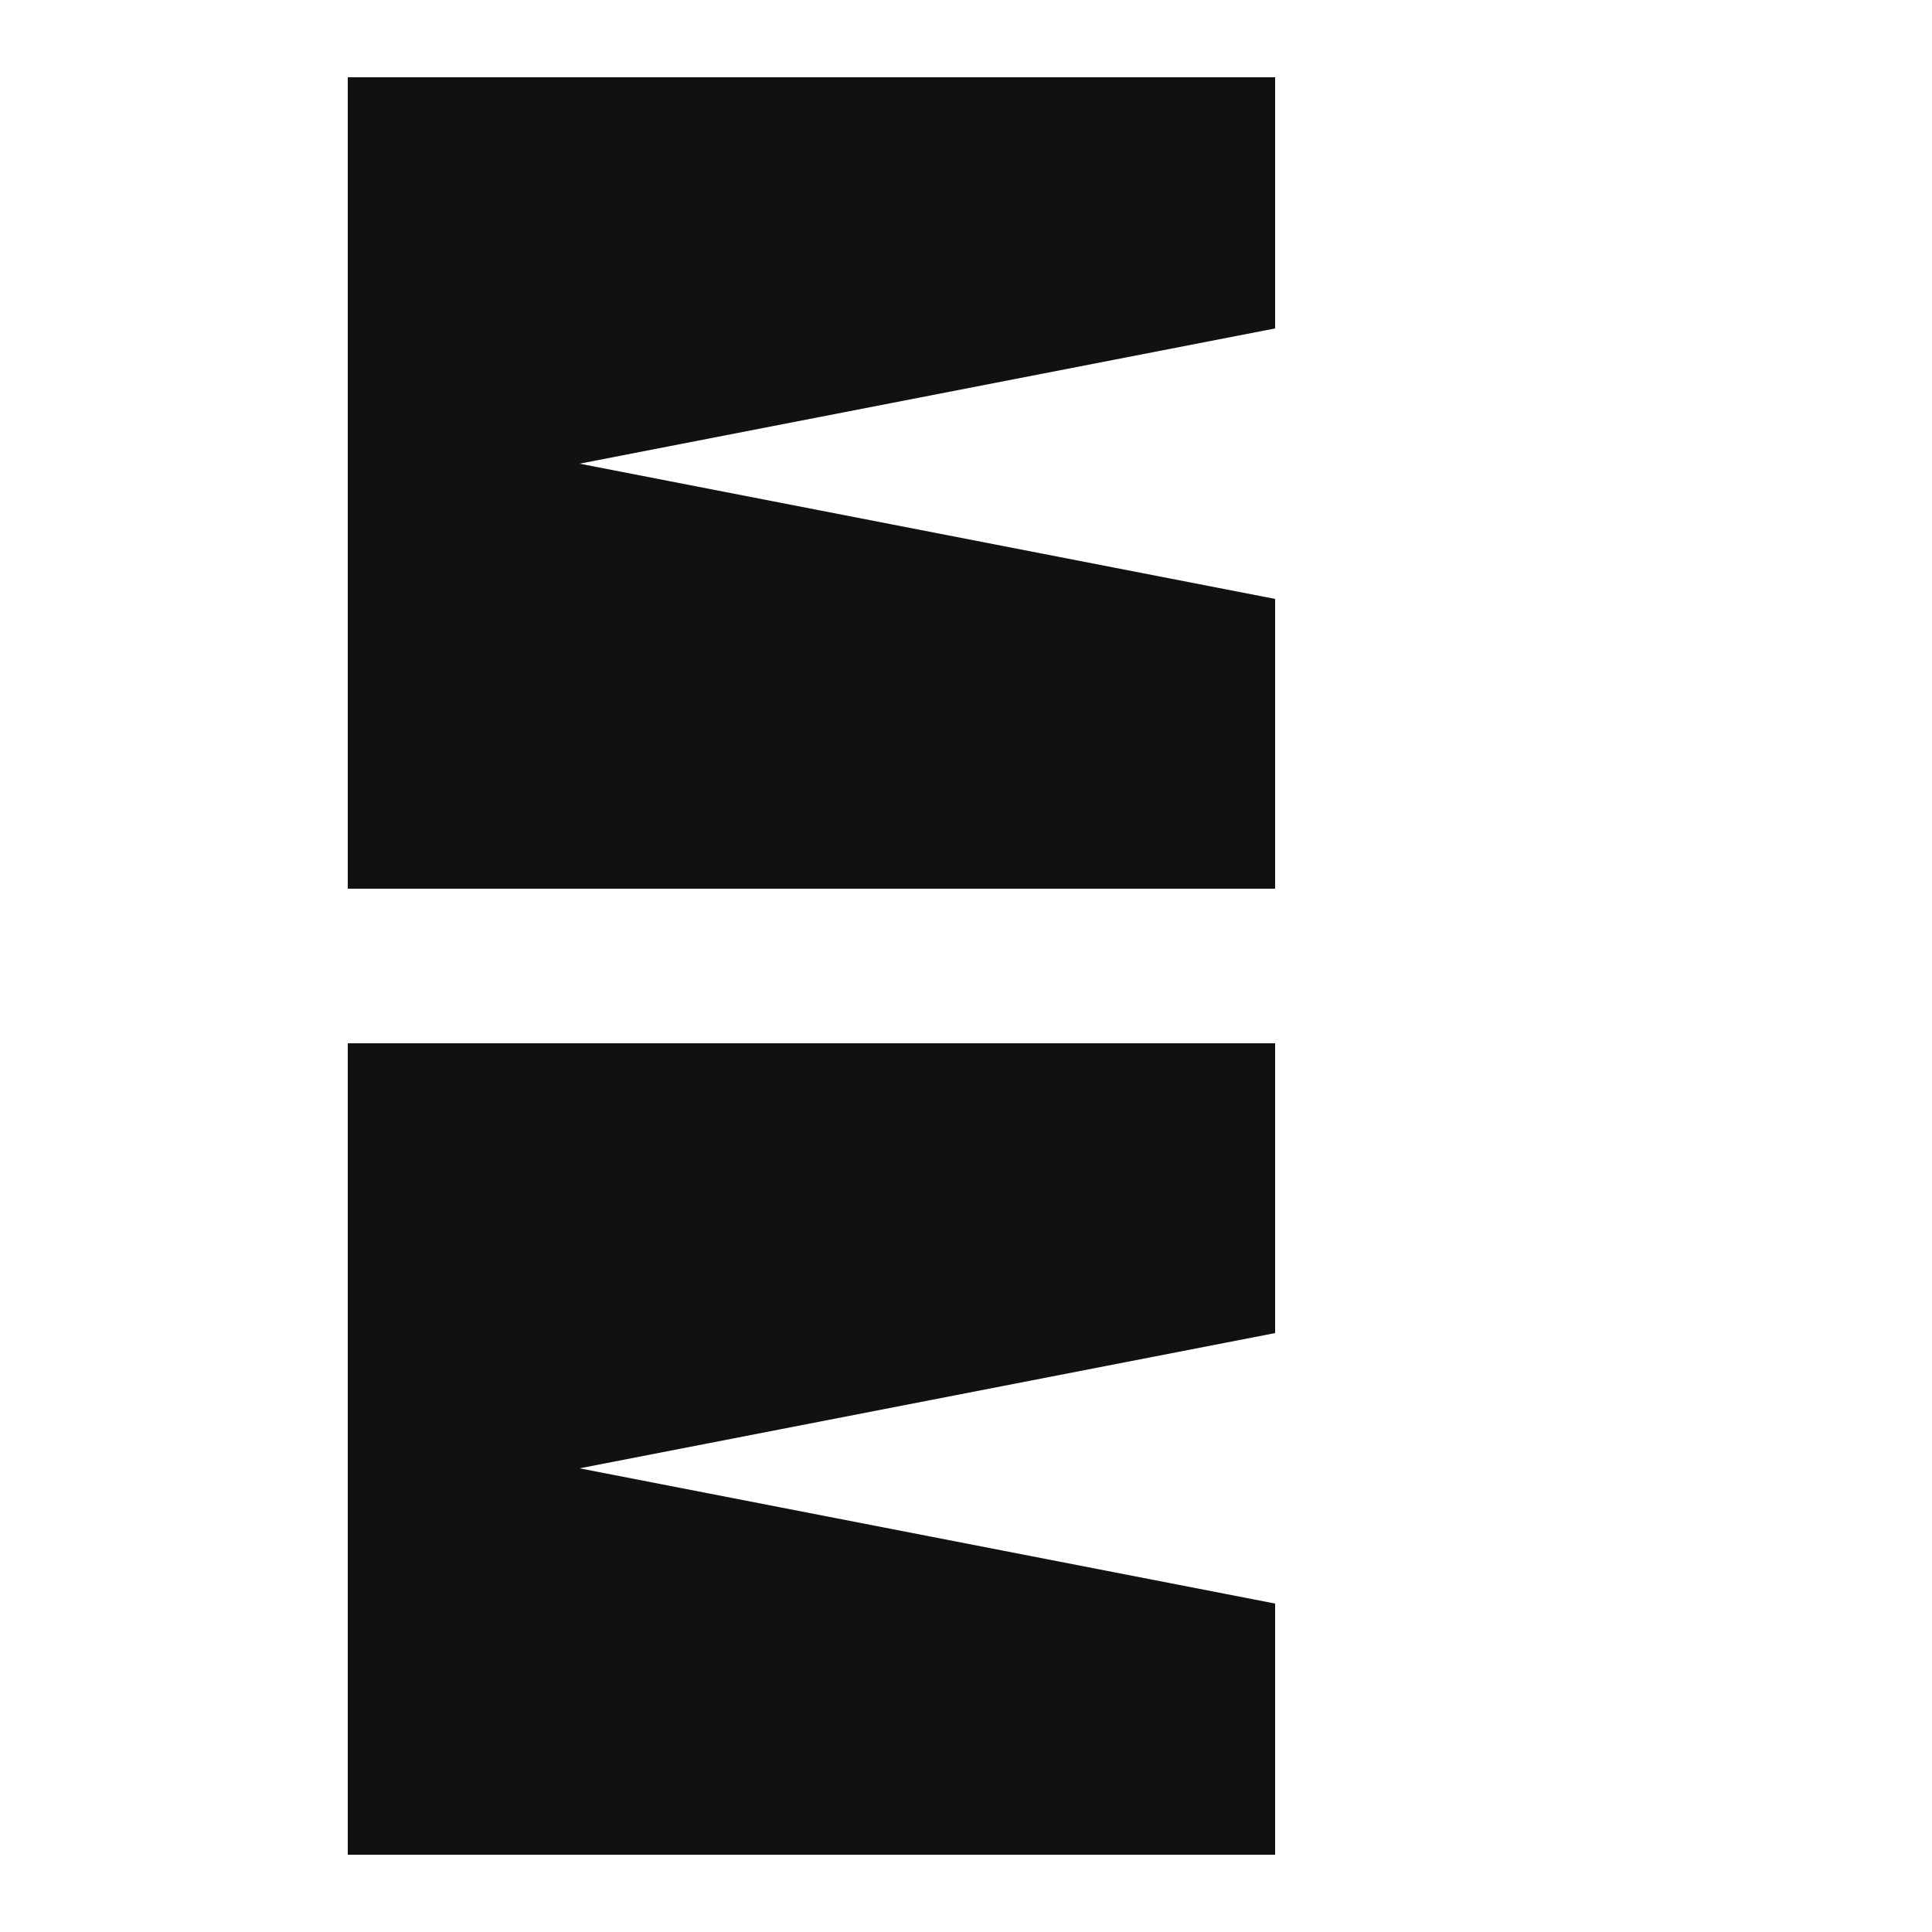
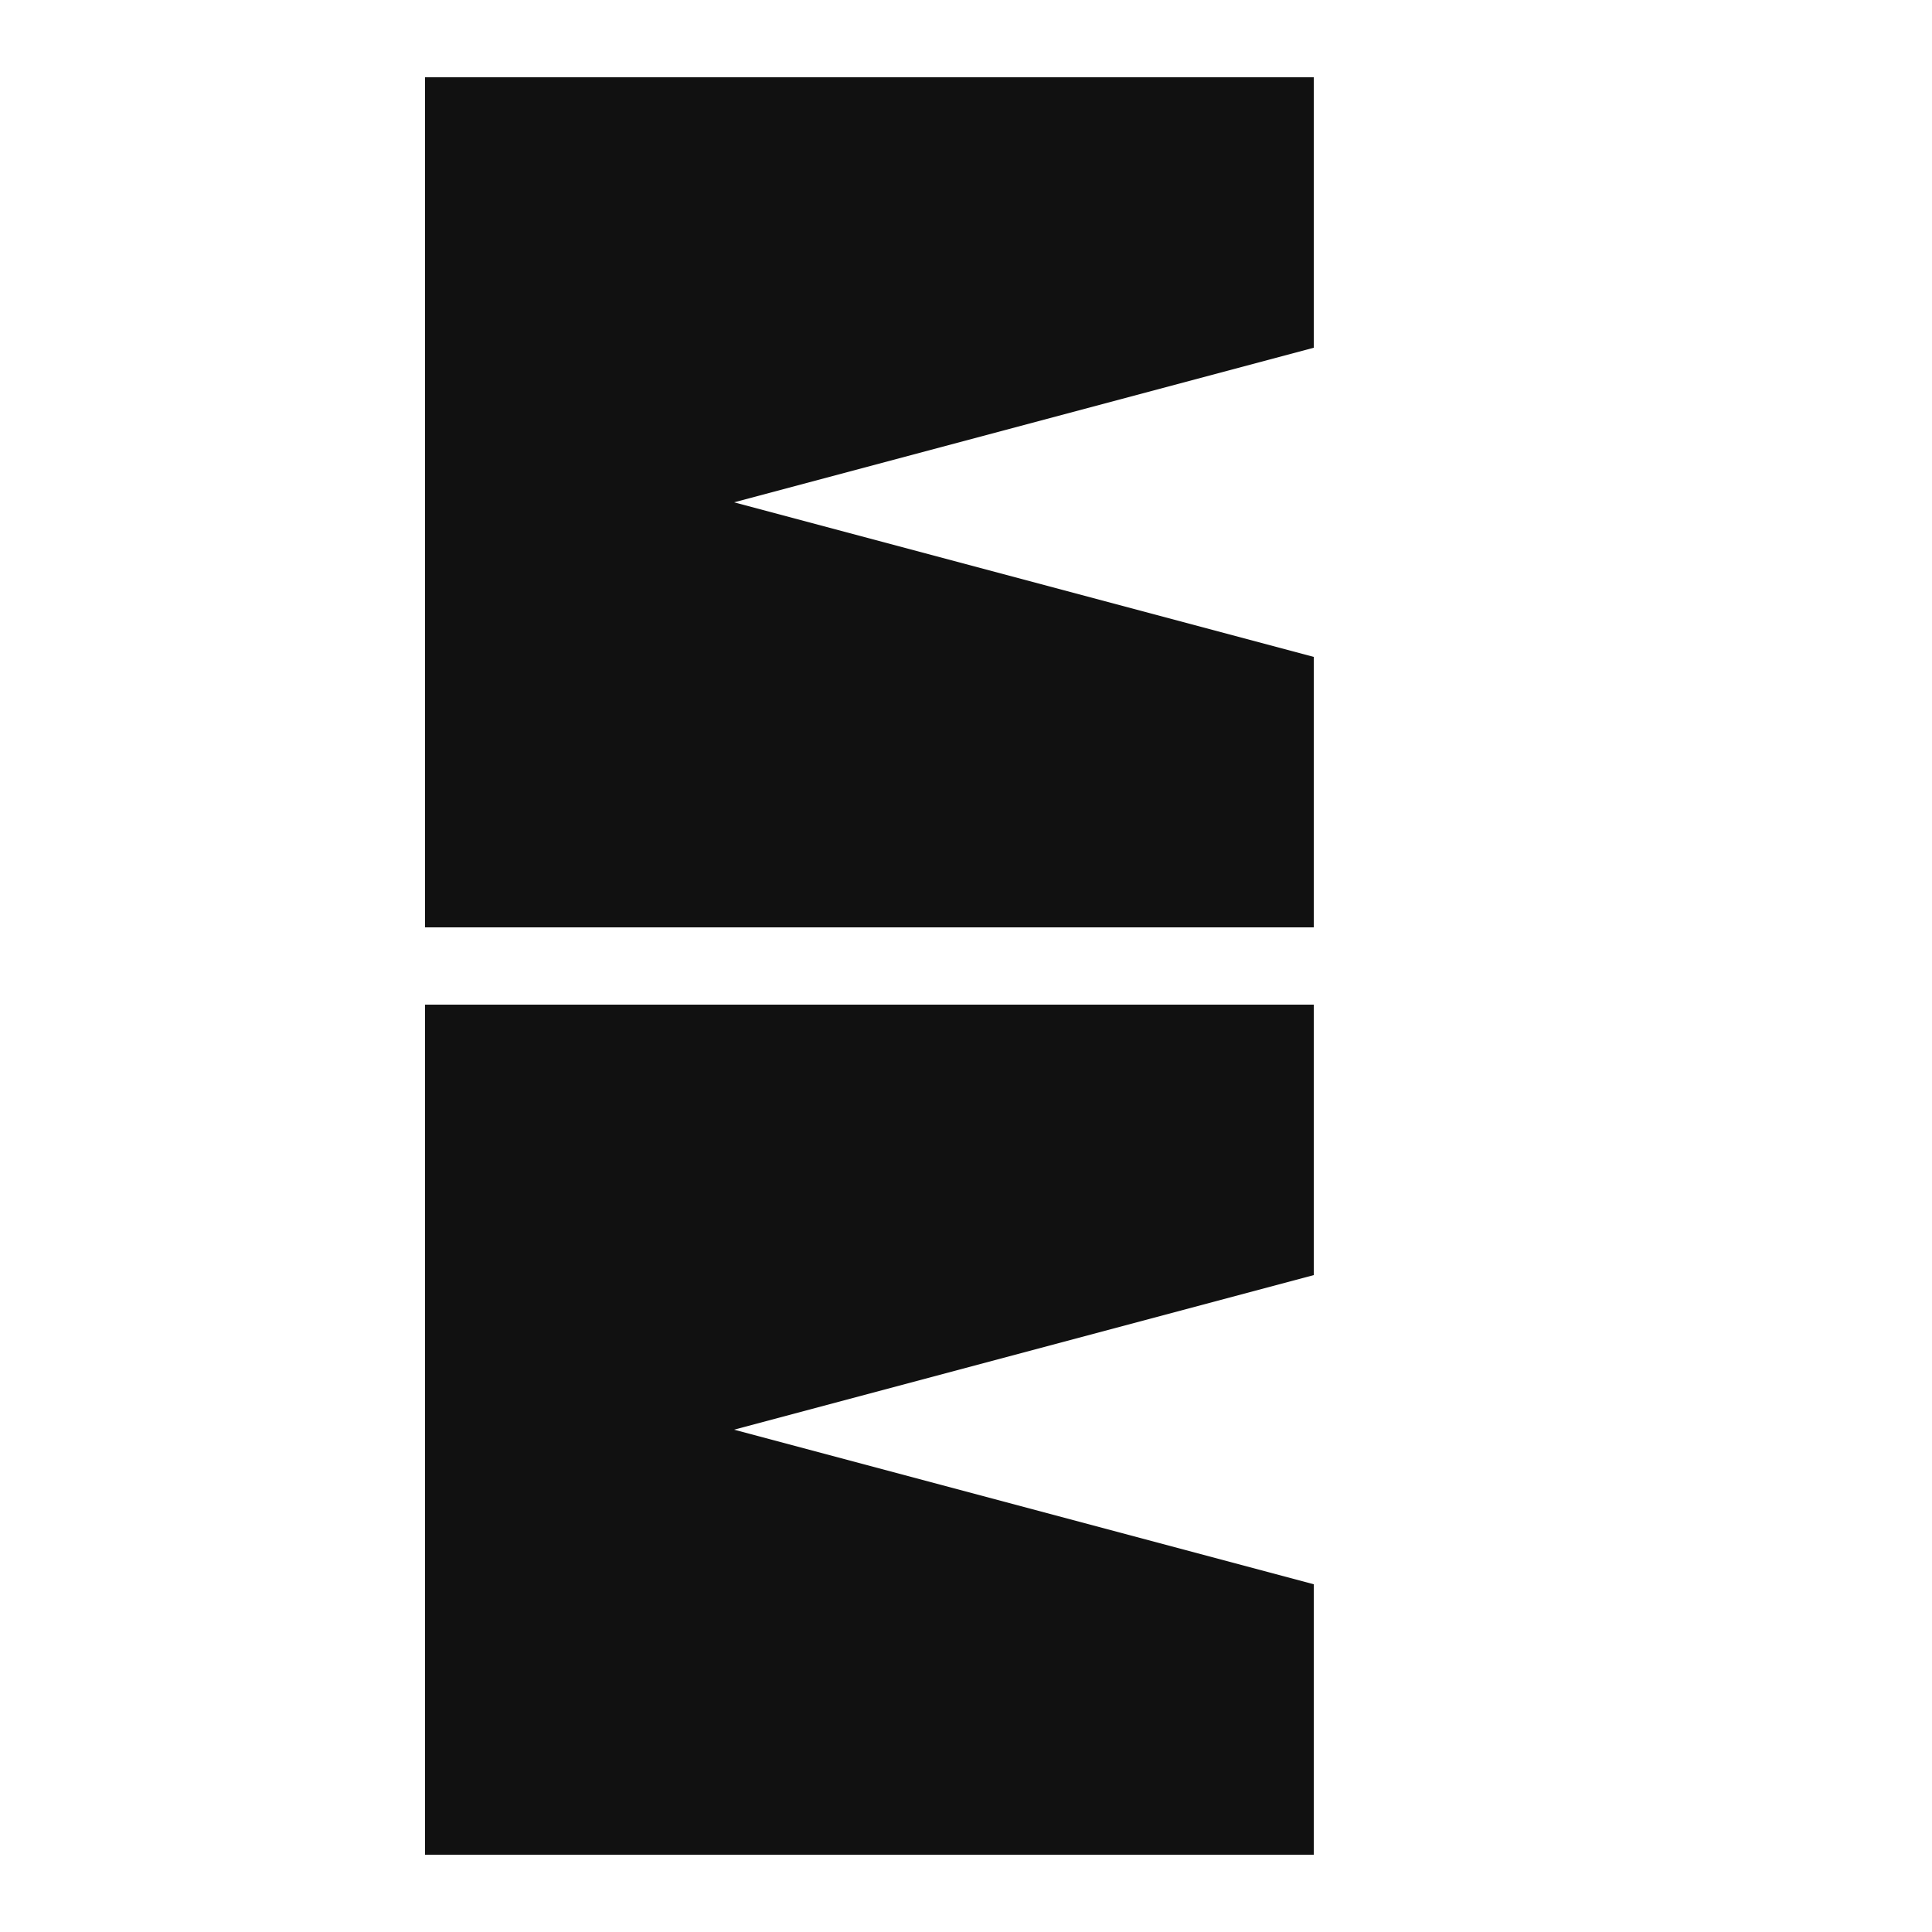
<svg xmlns="http://www.w3.org/2000/svg" viewBox="0 0 100 100">
-   <rect x="18" y="4" width="12" height="42" fill="#111" />
-   <polygon points="30,4  66,4  66,17 30,24" fill="#111" />
-   <polygon points="30,24 66,31 66,46 30,46" fill="#111" />
-   <rect x="18" y="54" width="12" height="42" fill="#111" />
-   <polygon points="30,96 66,96 66,83 30,76" fill="#111" />
-   <polygon points="30,76 66,69 66,54 30,54" fill="#111" />
+   <polygon points="22,4 68,4 68,18 38,26 68,34 68,48 22,48" fill="#111" />
+   <polygon points="22,96 68,96 68,82 38,74 68,66 68,52 22,52" fill="#111" />
</svg>
